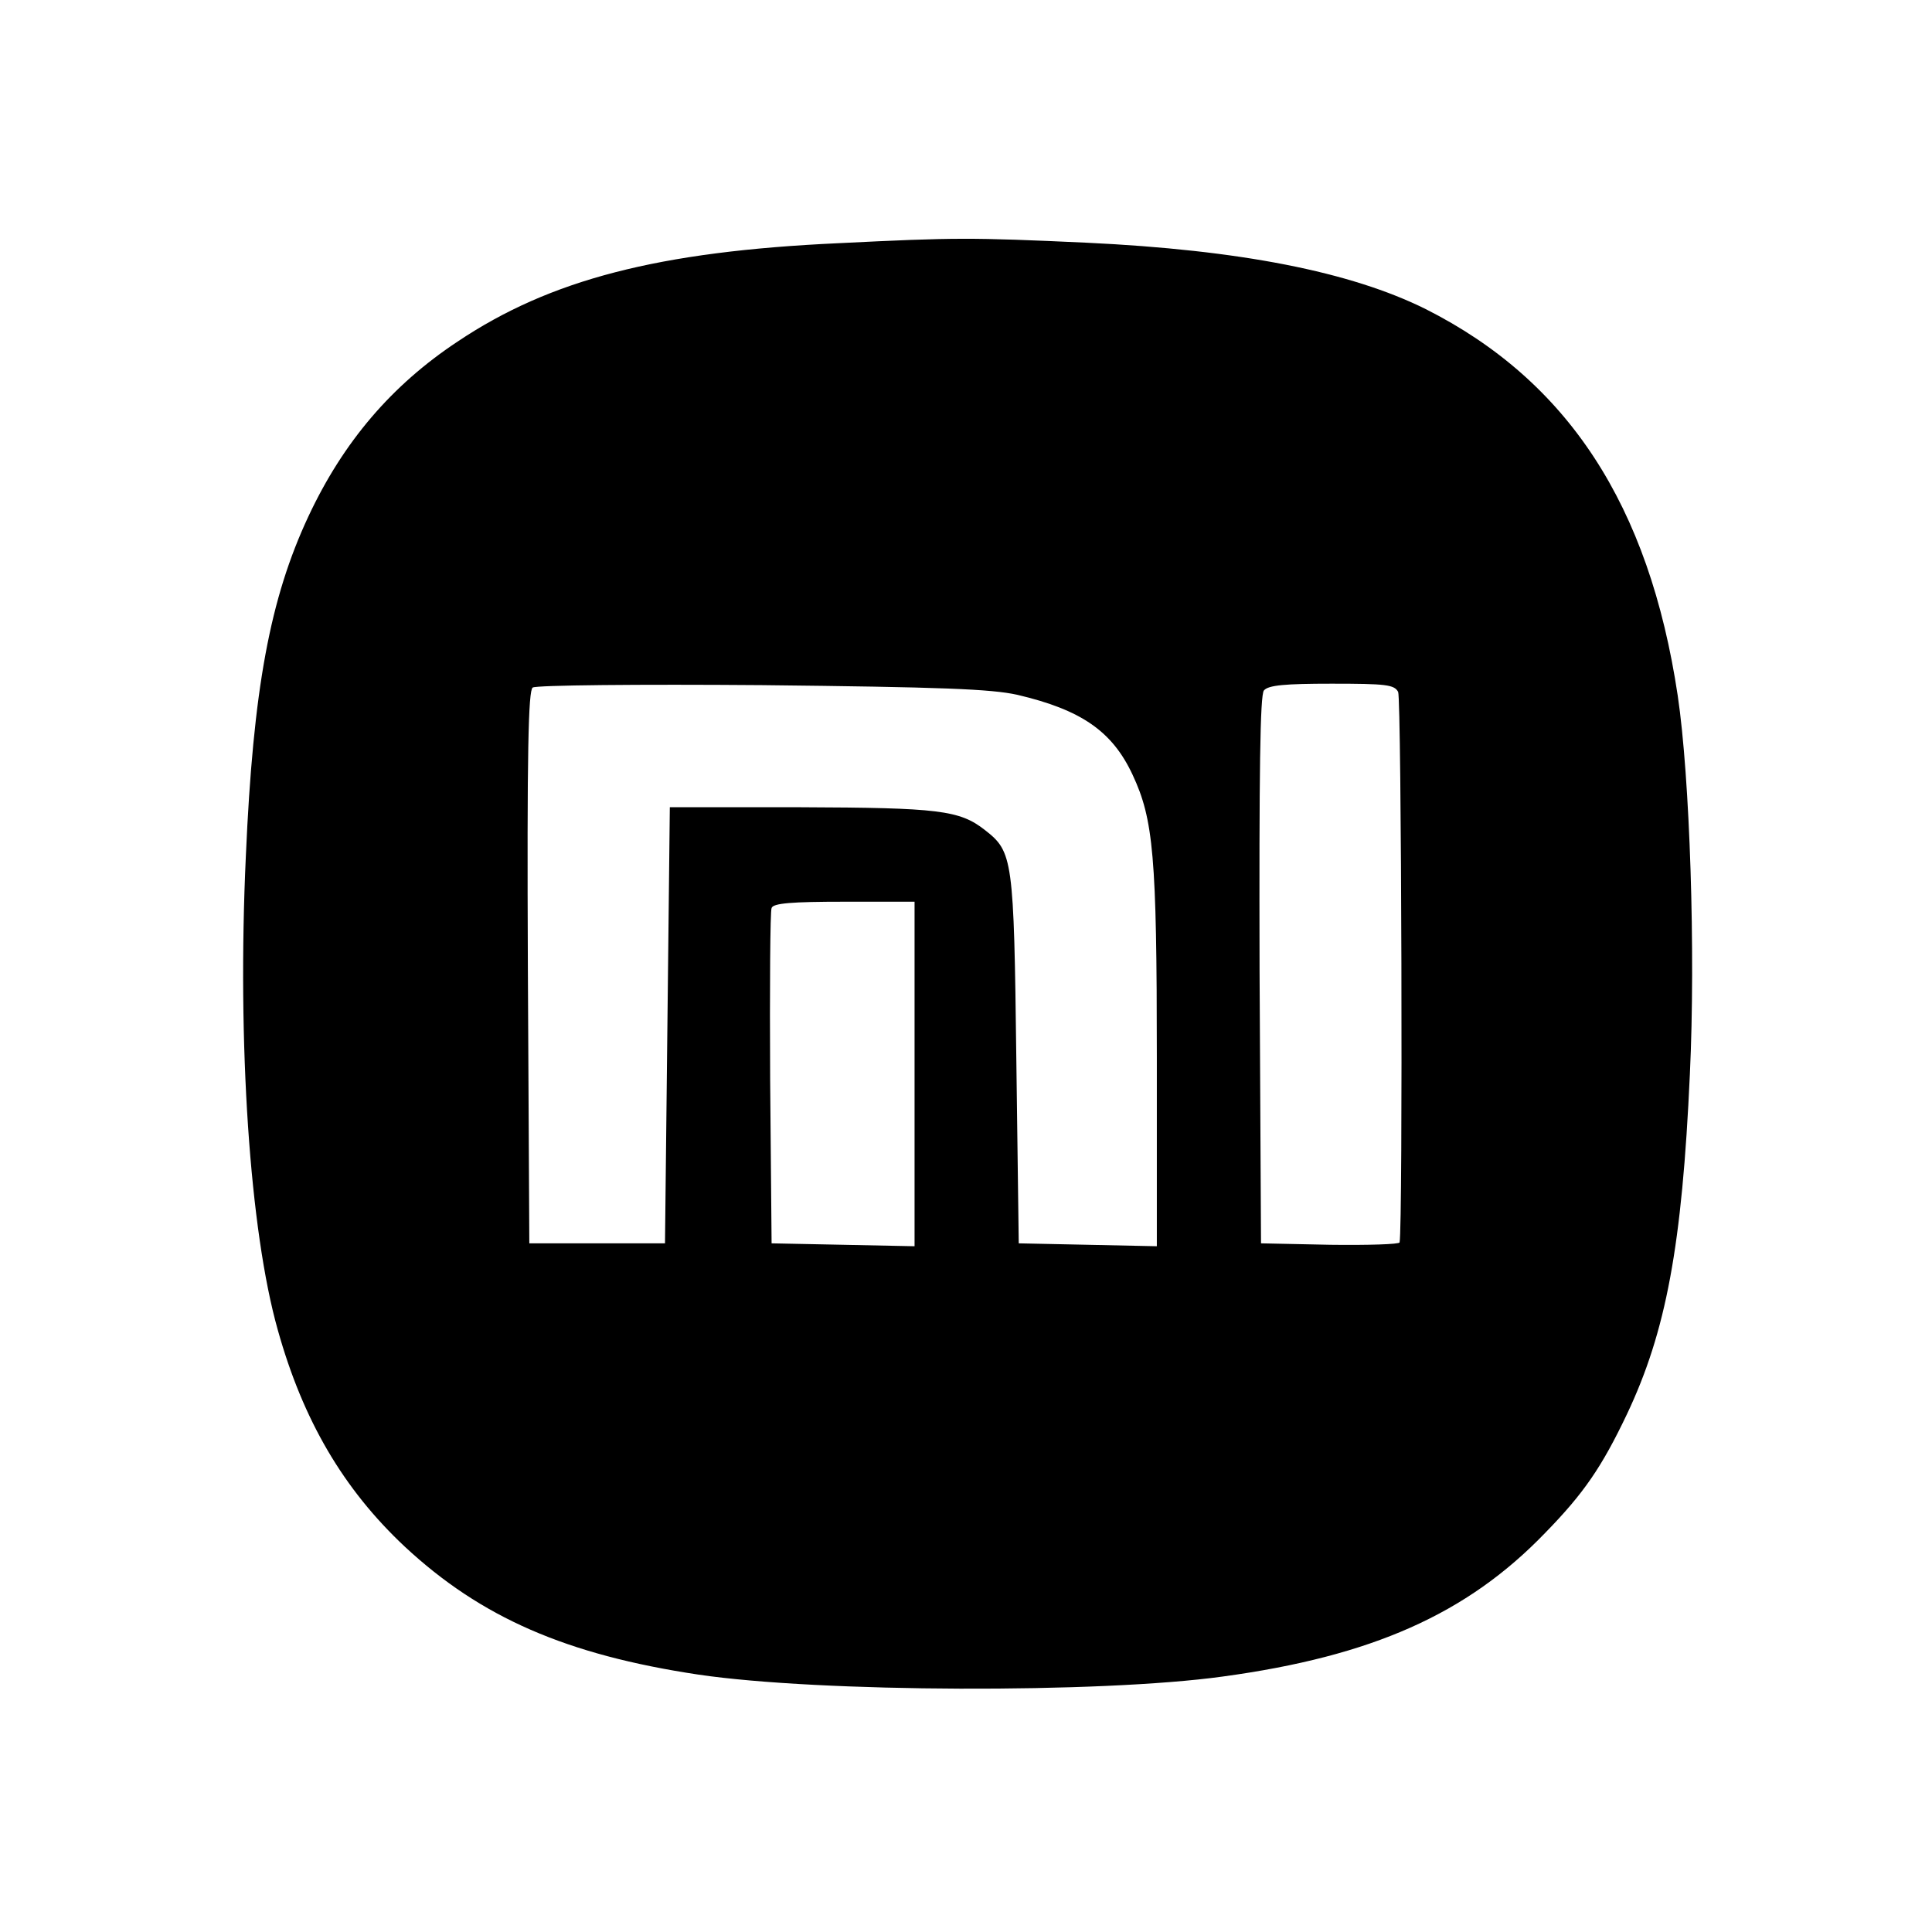
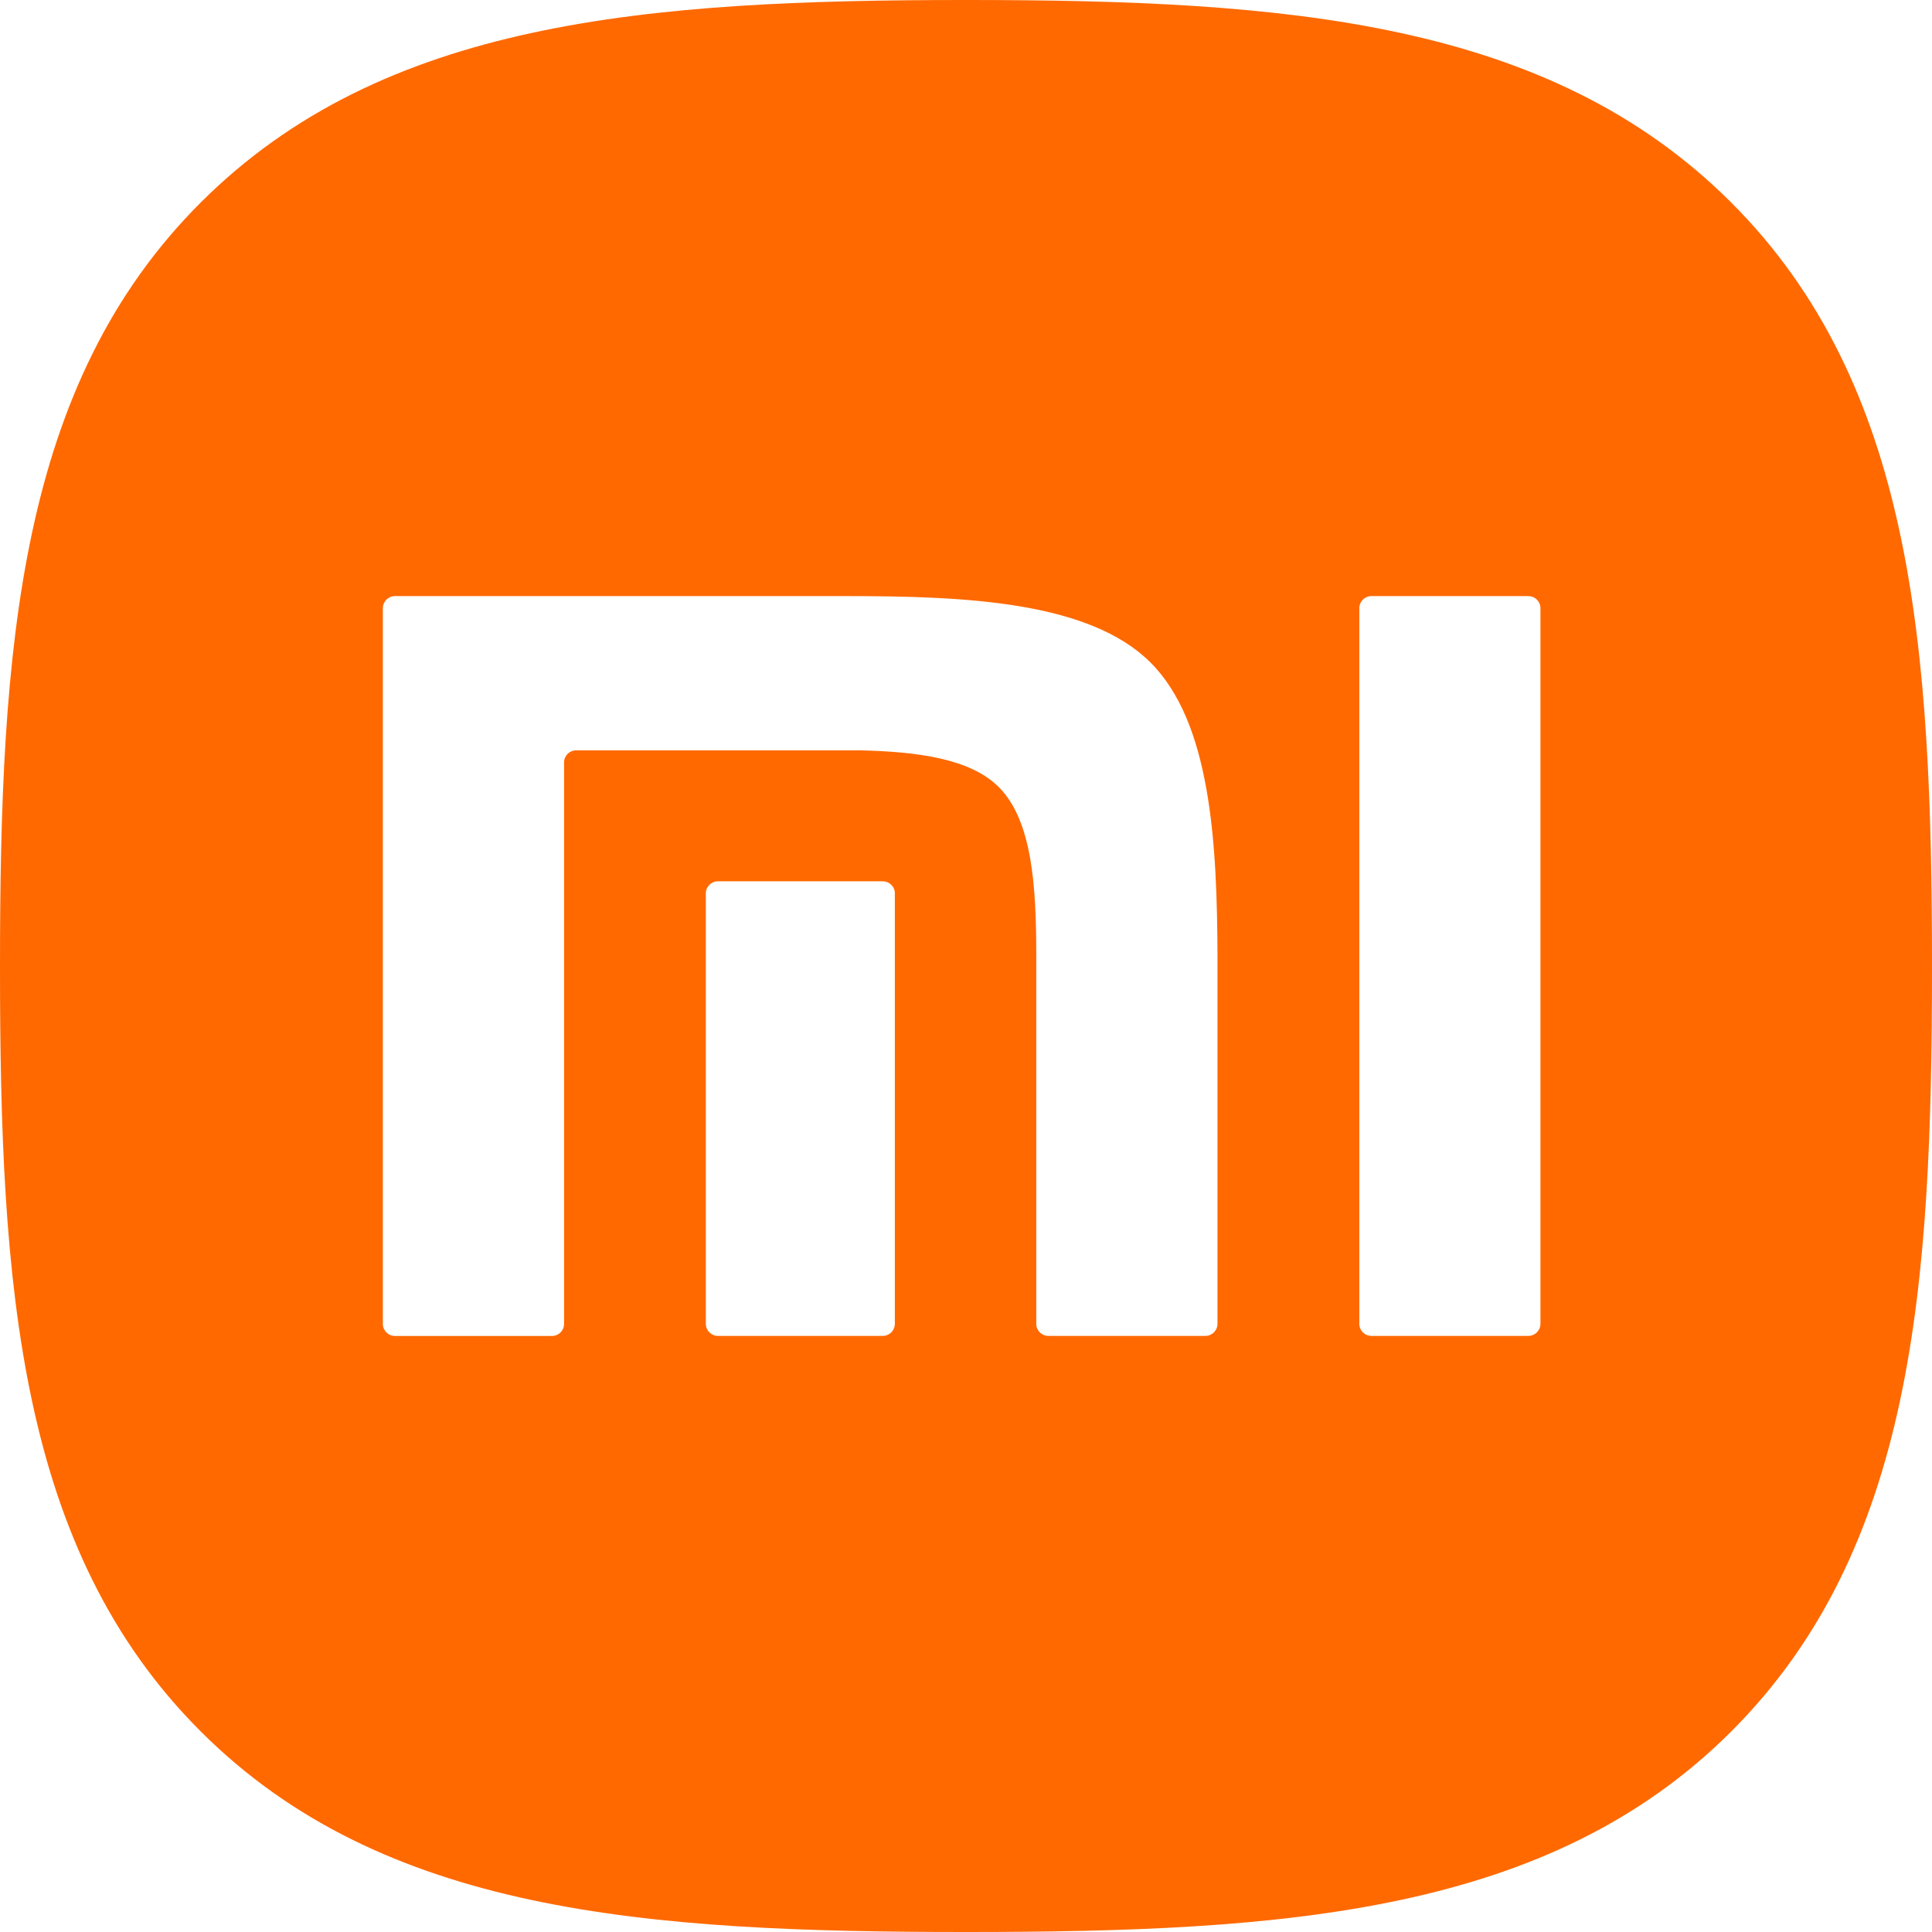
- <svg xmlns="http://www.w3.org/2000/svg" width="24" height="24" viewBox="0 0 40 40">
-   <path d="M17.36 5.035C13.638 5.206 11.39 5.788 9.474 7.072C8.11 7.975 7.107 9.148 6.384 10.694C5.592 12.389 5.241 14.255 5.09 17.726C4.91 21.609 5.17 25.481 5.752 27.538C6.274 29.404 7.107 30.828 8.381 32.022C9.956 33.487 11.722 34.26 14.46 34.671C16.968 35.042 22.777 35.062 25.315 34.711C28.405 34.29 30.372 33.417 31.987 31.741C32.79 30.919 33.161 30.377 33.682 29.284C34.495 27.568 34.826 25.792 34.987 22.241C35.107 19.703 34.987 16.091 34.736 14.405C34.144 10.453 32.459 7.884 29.519 6.4C27.964 5.627 25.677 5.176 22.496 5.025C20.099 4.915 19.778 4.915 17.36 5.035ZM21.062 14.385C22.386 14.696 23.028 15.138 23.449 16.041C23.881 16.964 23.951 17.726 23.951 21.89V25.802L22.526 25.772L21.092 25.742L21.042 21.93C20.991 17.766 20.971 17.636 20.39 17.184C19.868 16.773 19.426 16.723 16.577 16.713H13.868L13.818 21.227L13.768 25.742H10.959L10.929 20.034C10.909 15.529 10.939 14.295 11.029 14.235C11.1 14.185 13.236 14.165 15.775 14.185C19.497 14.225 20.52 14.265 21.062 14.385ZM28.947 14.325C29.017 14.466 29.047 25.371 28.977 25.722C28.977 25.762 28.325 25.782 27.543 25.772L26.108 25.742L26.078 20.084C26.068 15.991 26.088 14.385 26.168 14.295C26.259 14.185 26.61 14.155 27.573 14.155C28.696 14.155 28.867 14.175 28.947 14.325ZM18.935 22.231V25.802L17.46 25.772L15.975 25.742L15.945 22.331C15.935 20.455 15.945 18.86 15.975 18.8C16.005 18.699 16.397 18.669 17.48 18.669H18.935V22.231Z" fill="currentColor" />
+ <svg xmlns="http://www.w3.org/2000/svg" fill="#FF6900" role="img" viewBox="0 0 24 24">
+   <path d="M12 0C8.016 0 4.756.255 2.493 2.516.23 4.776 0 8.033 0 12.012c0 3.98.23 7.235 2.494 9.497C4.757 23.77 8.017 24 12 24c3.983 0 7.243-.23 9.506-2.491C23.77 19.247 24 15.99 24 12.012c0-3.984-.233-7.243-2.502-9.504C19.234.252 15.978 0 12 0zM4.906 7.405h5.624c1.47 0 3.007.068 3.764.827.746.746.827 2.233.83 3.676v4.54a.15.15 0 0 1-.152.147h-1.947a.15.15 0 0 1-.152-.148V11.83c-.002-.806-.048-1.634-.464-2.051-.358-.36-1.026-.441-1.72-.458H7.158a.15.15 0 0 0-.151.147v6.98a.15.15 0 0 1-.152.148H4.906a.15.15 0 0 1-.15-.148V7.554a.15.15 0 0 1 .15-.149zm12.131 0h1.949a.15.15 0 0 1 .15.15v8.892a.15.15 0 0 1-.15.148h-1.949a.15.15 0 0 1-.151-.148V7.554a.15.15 0 0 1 .151-.149zM8.92 10.948h2.046c.083 0 .15.066.15.147v5.352a.15.15 0 0 1-.15.148H8.92a.15.15 0 0 1-.152-.148v-5.352a.15.15 0 0 1 .152-.147Z" />
</svg>
